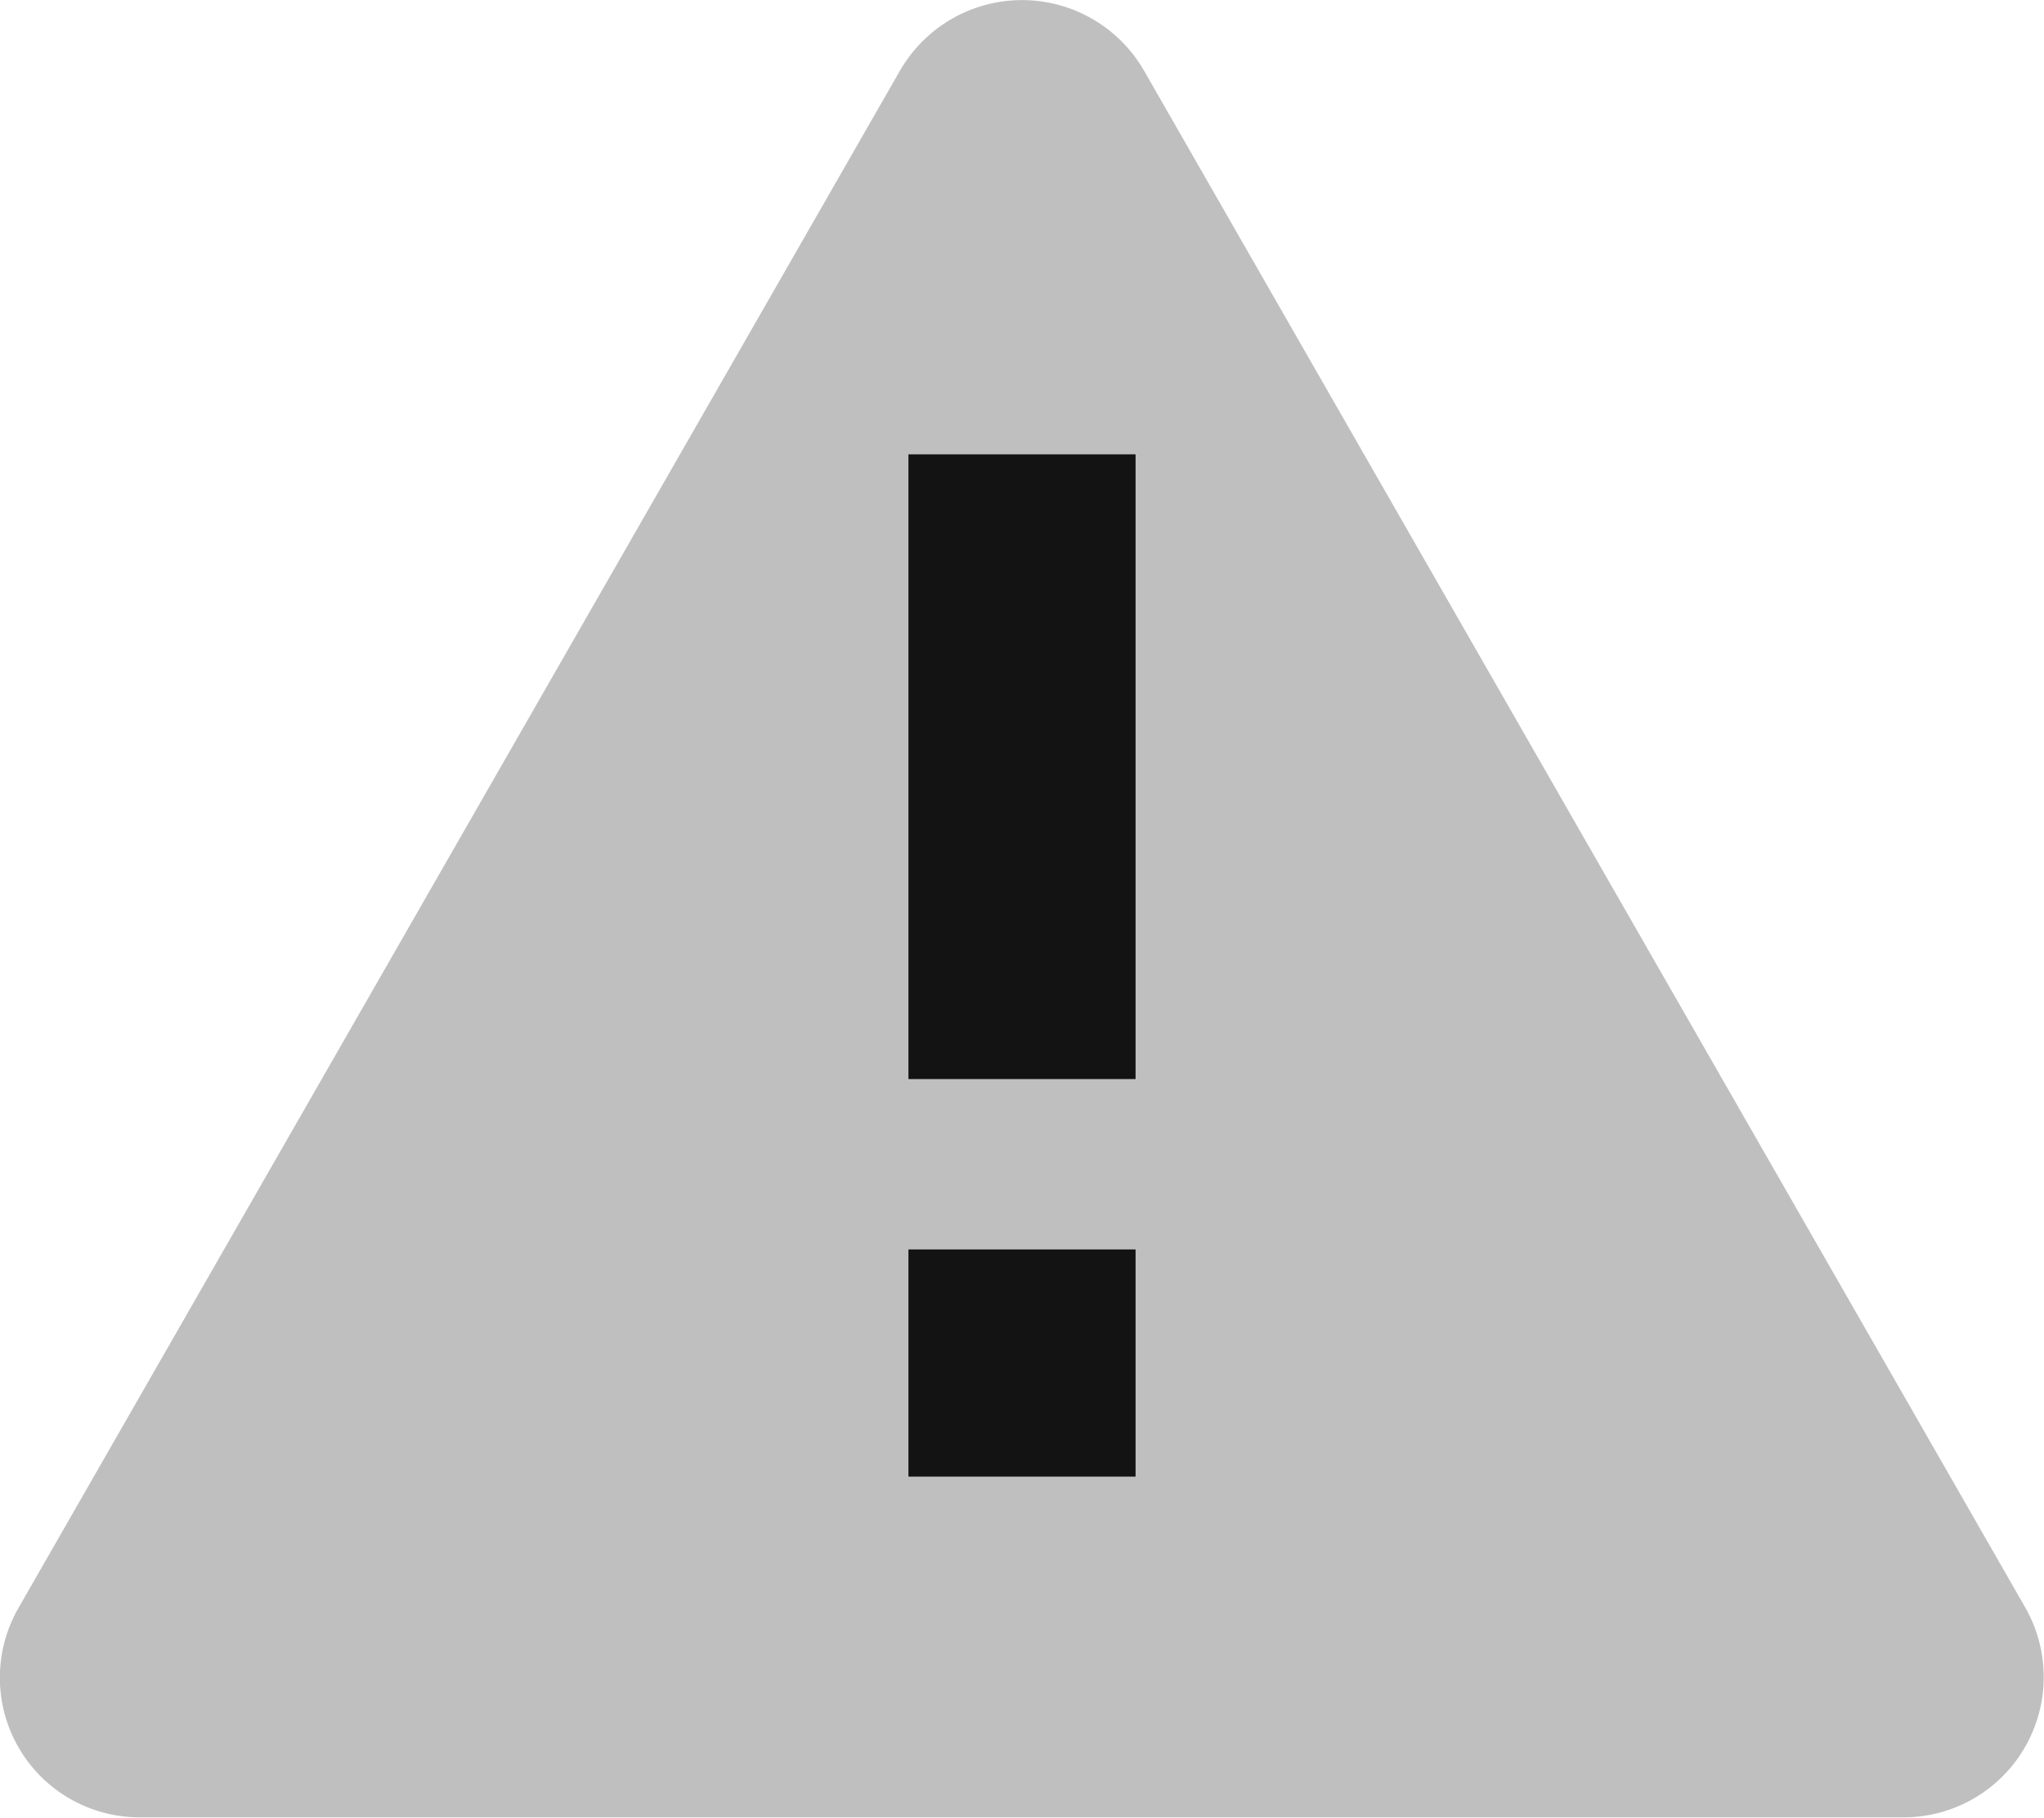
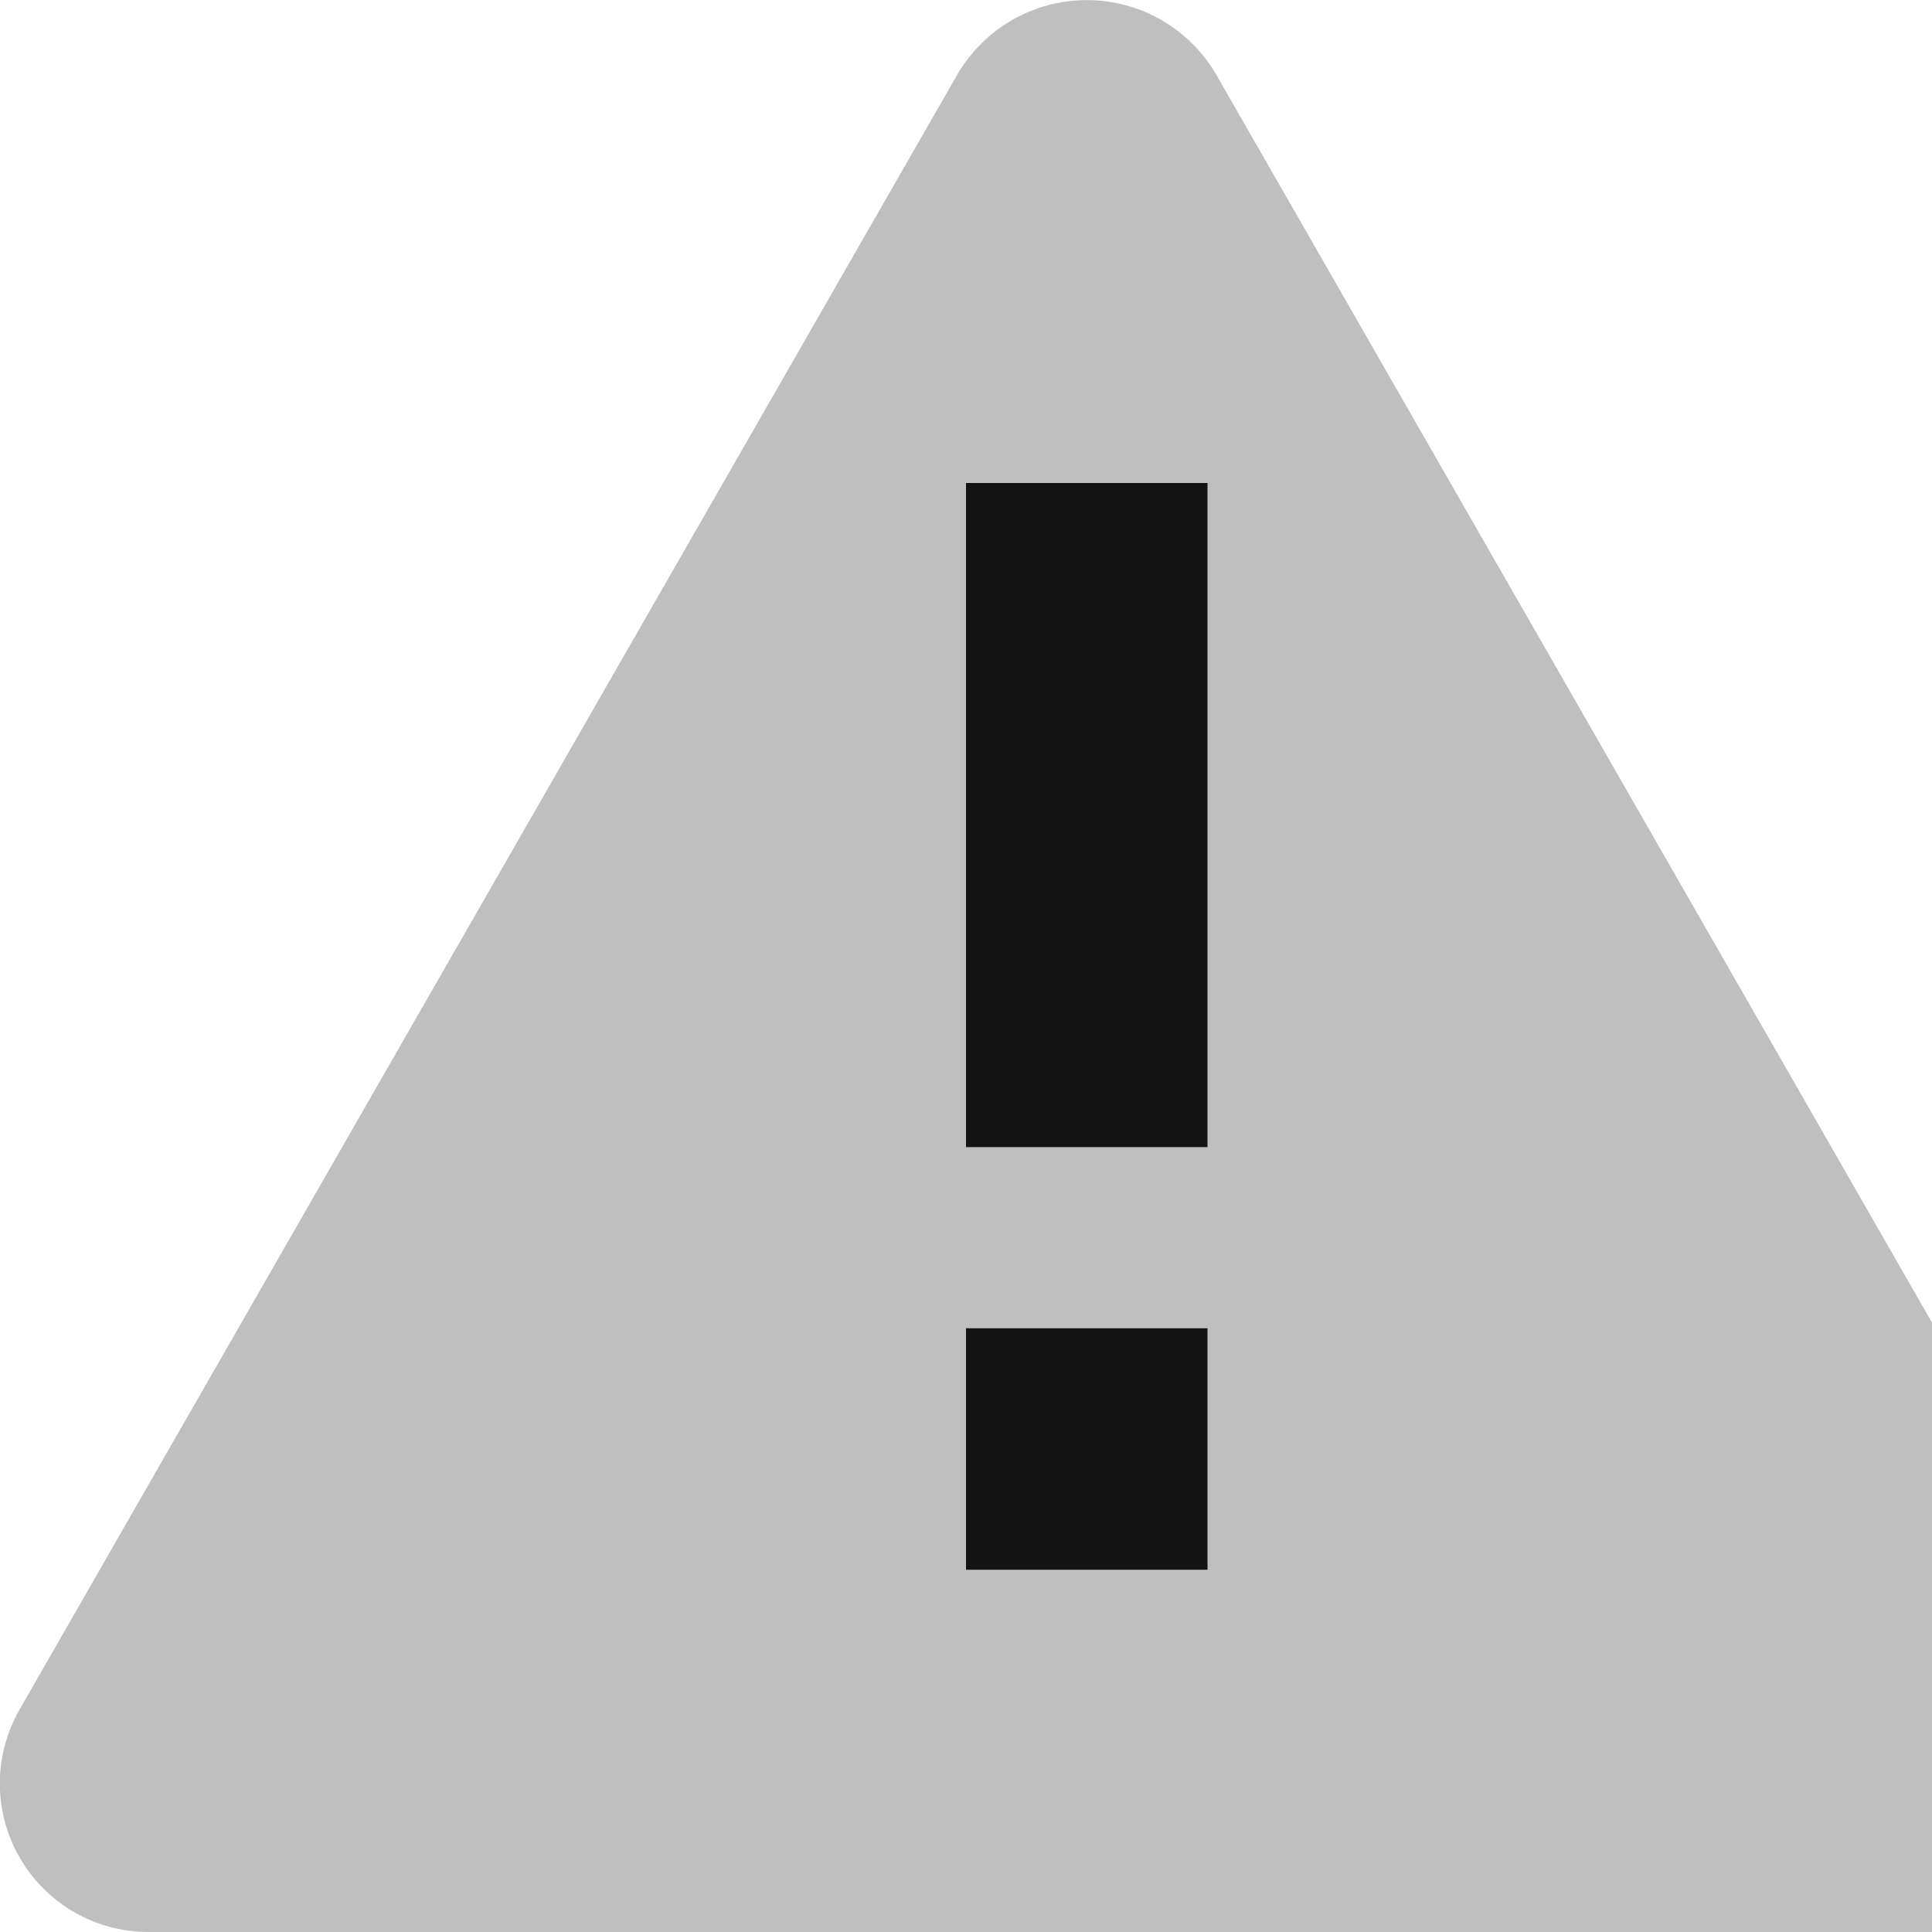
- <svg xmlns="http://www.w3.org/2000/svg" width="18" height="16">
+ <svg xmlns="http://www.w3.org/2000/svg" width="16" height="16">
  <g fill="none" fill-rule="evenodd">
    <path d="M7.926.621a1.24 1.24 0 0 1 2.148 0l7.763 13.535A1.235 1.235 0 0 1 16.763 16H1.237a1.23 1.23 0 0 1-1.074-1.844L7.926.621z" fill="#BFBFBF" />
    <path id="fixedColor" d="M10 11v2H8v-2h2zm0-7v5.5H8V4h2z" fill-opacity=".9" fill="#000" />
  </g>
</svg>
